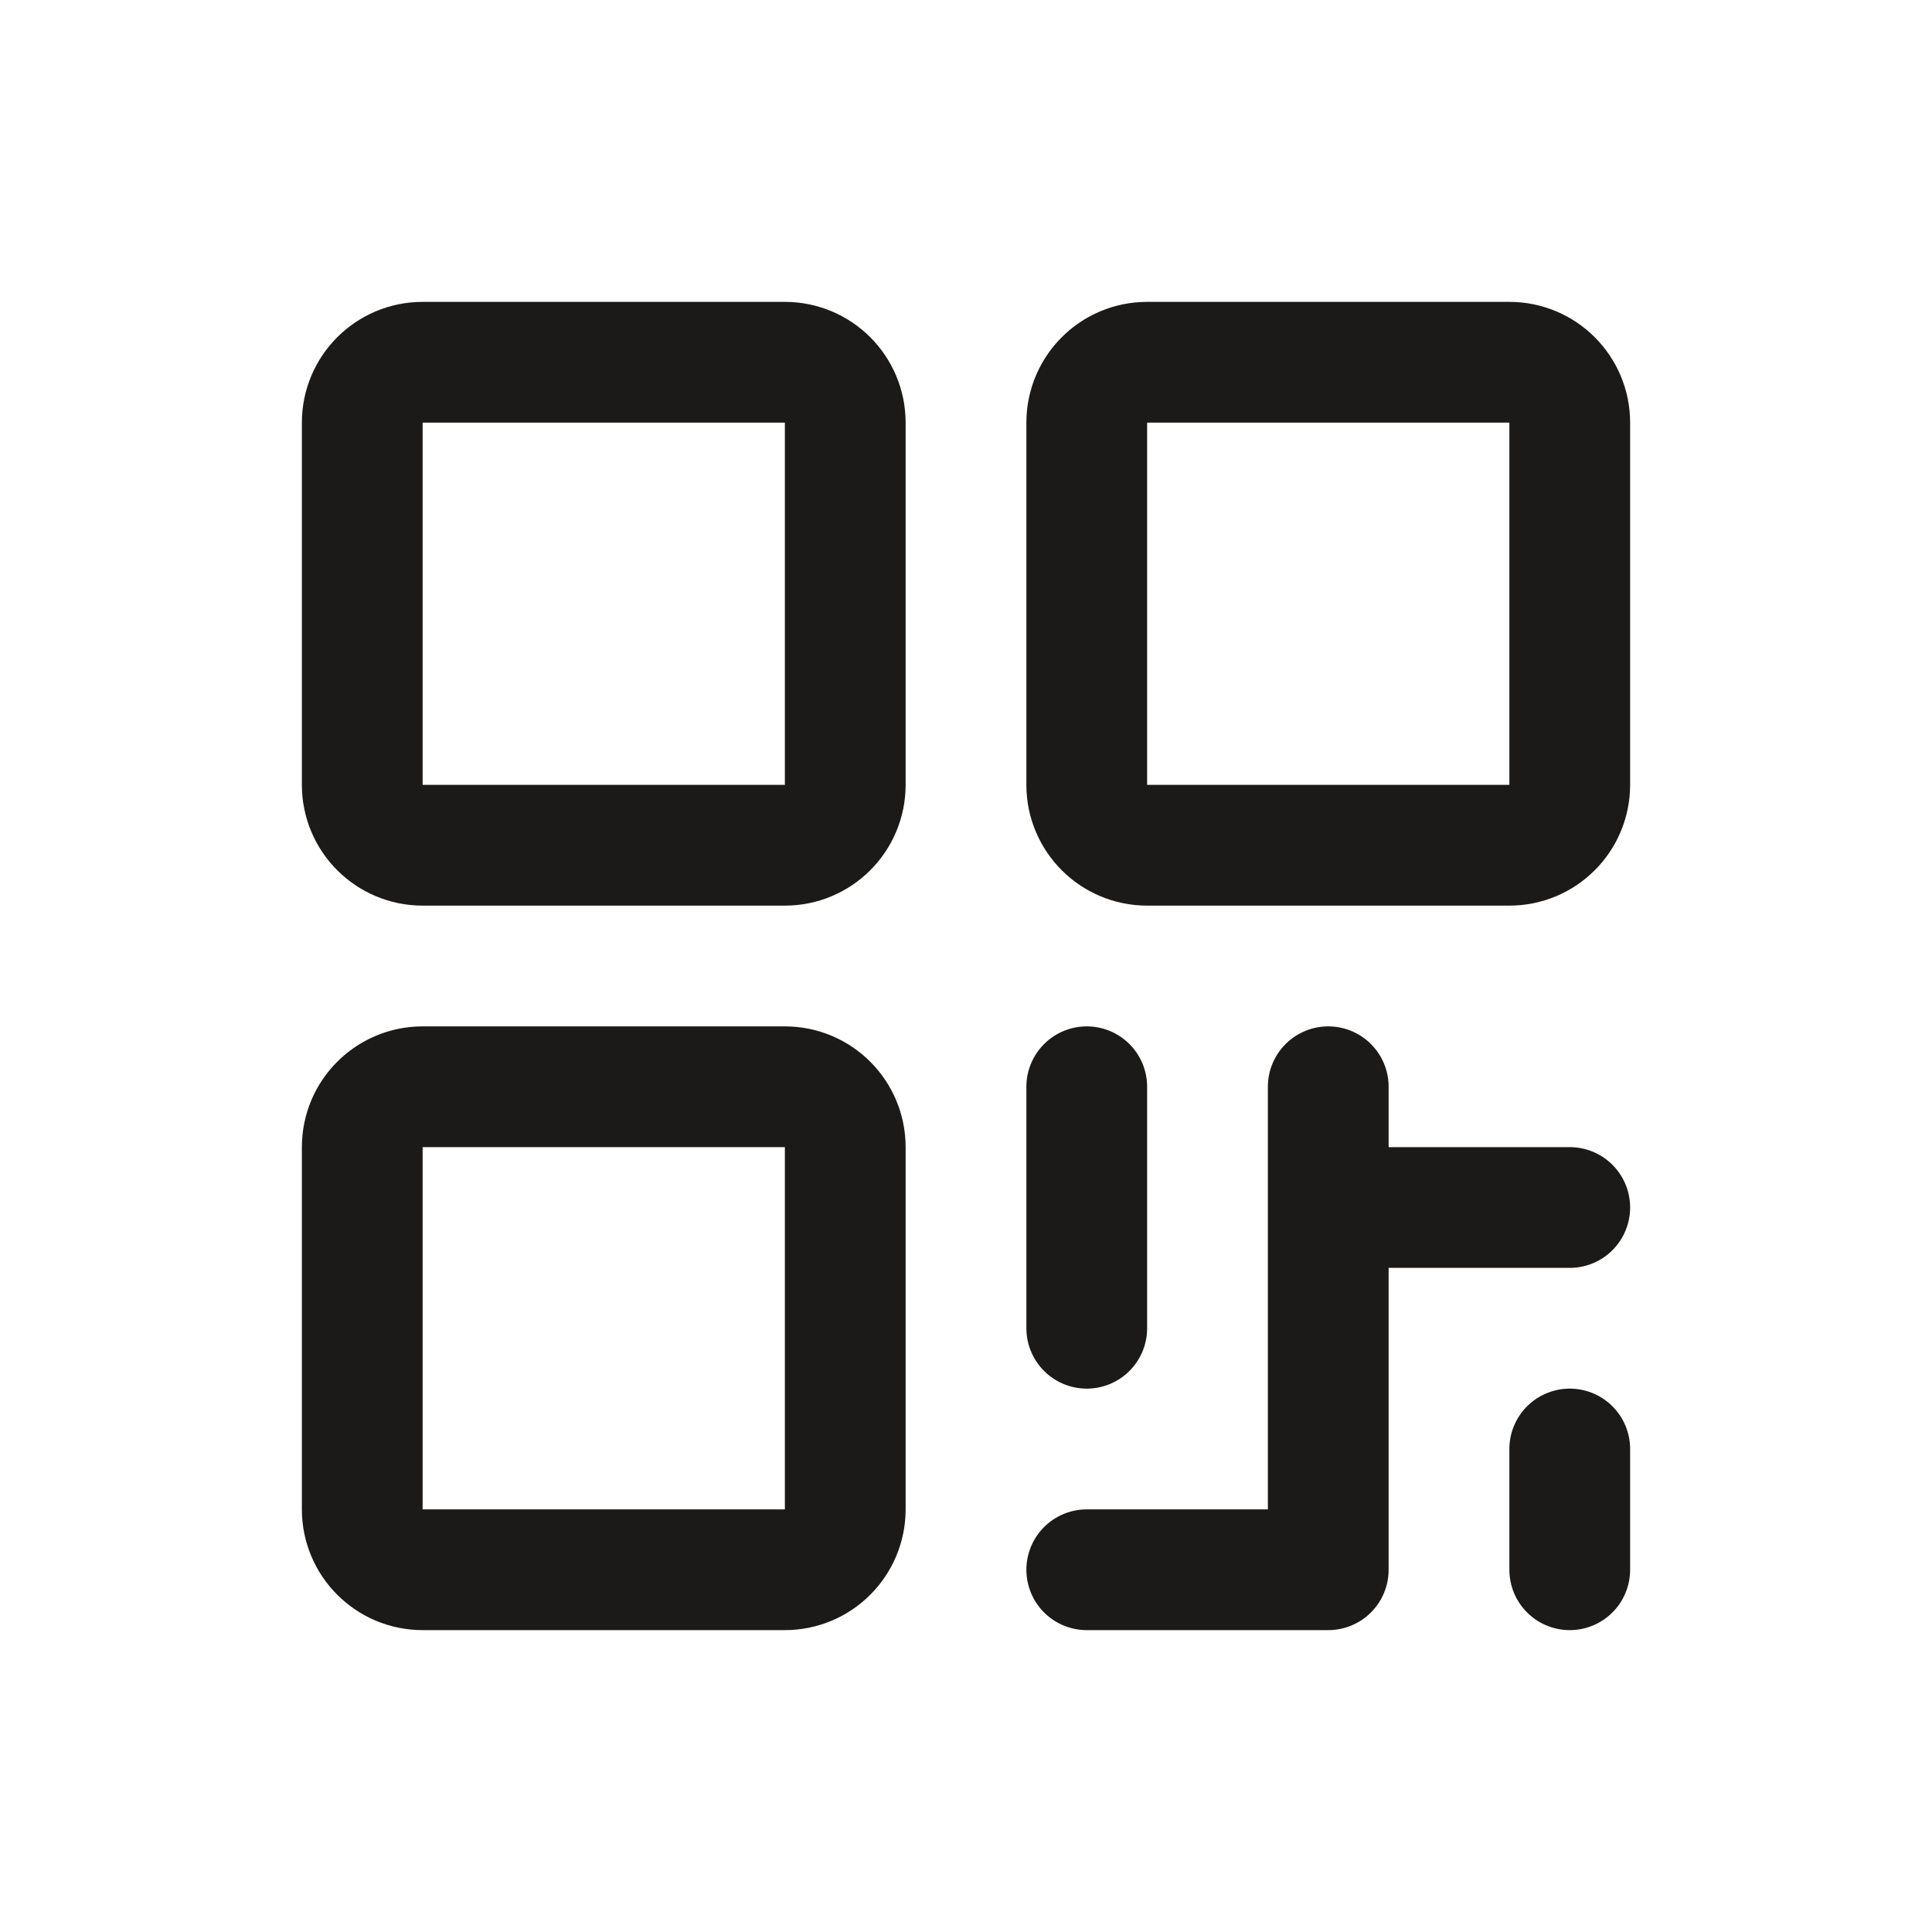
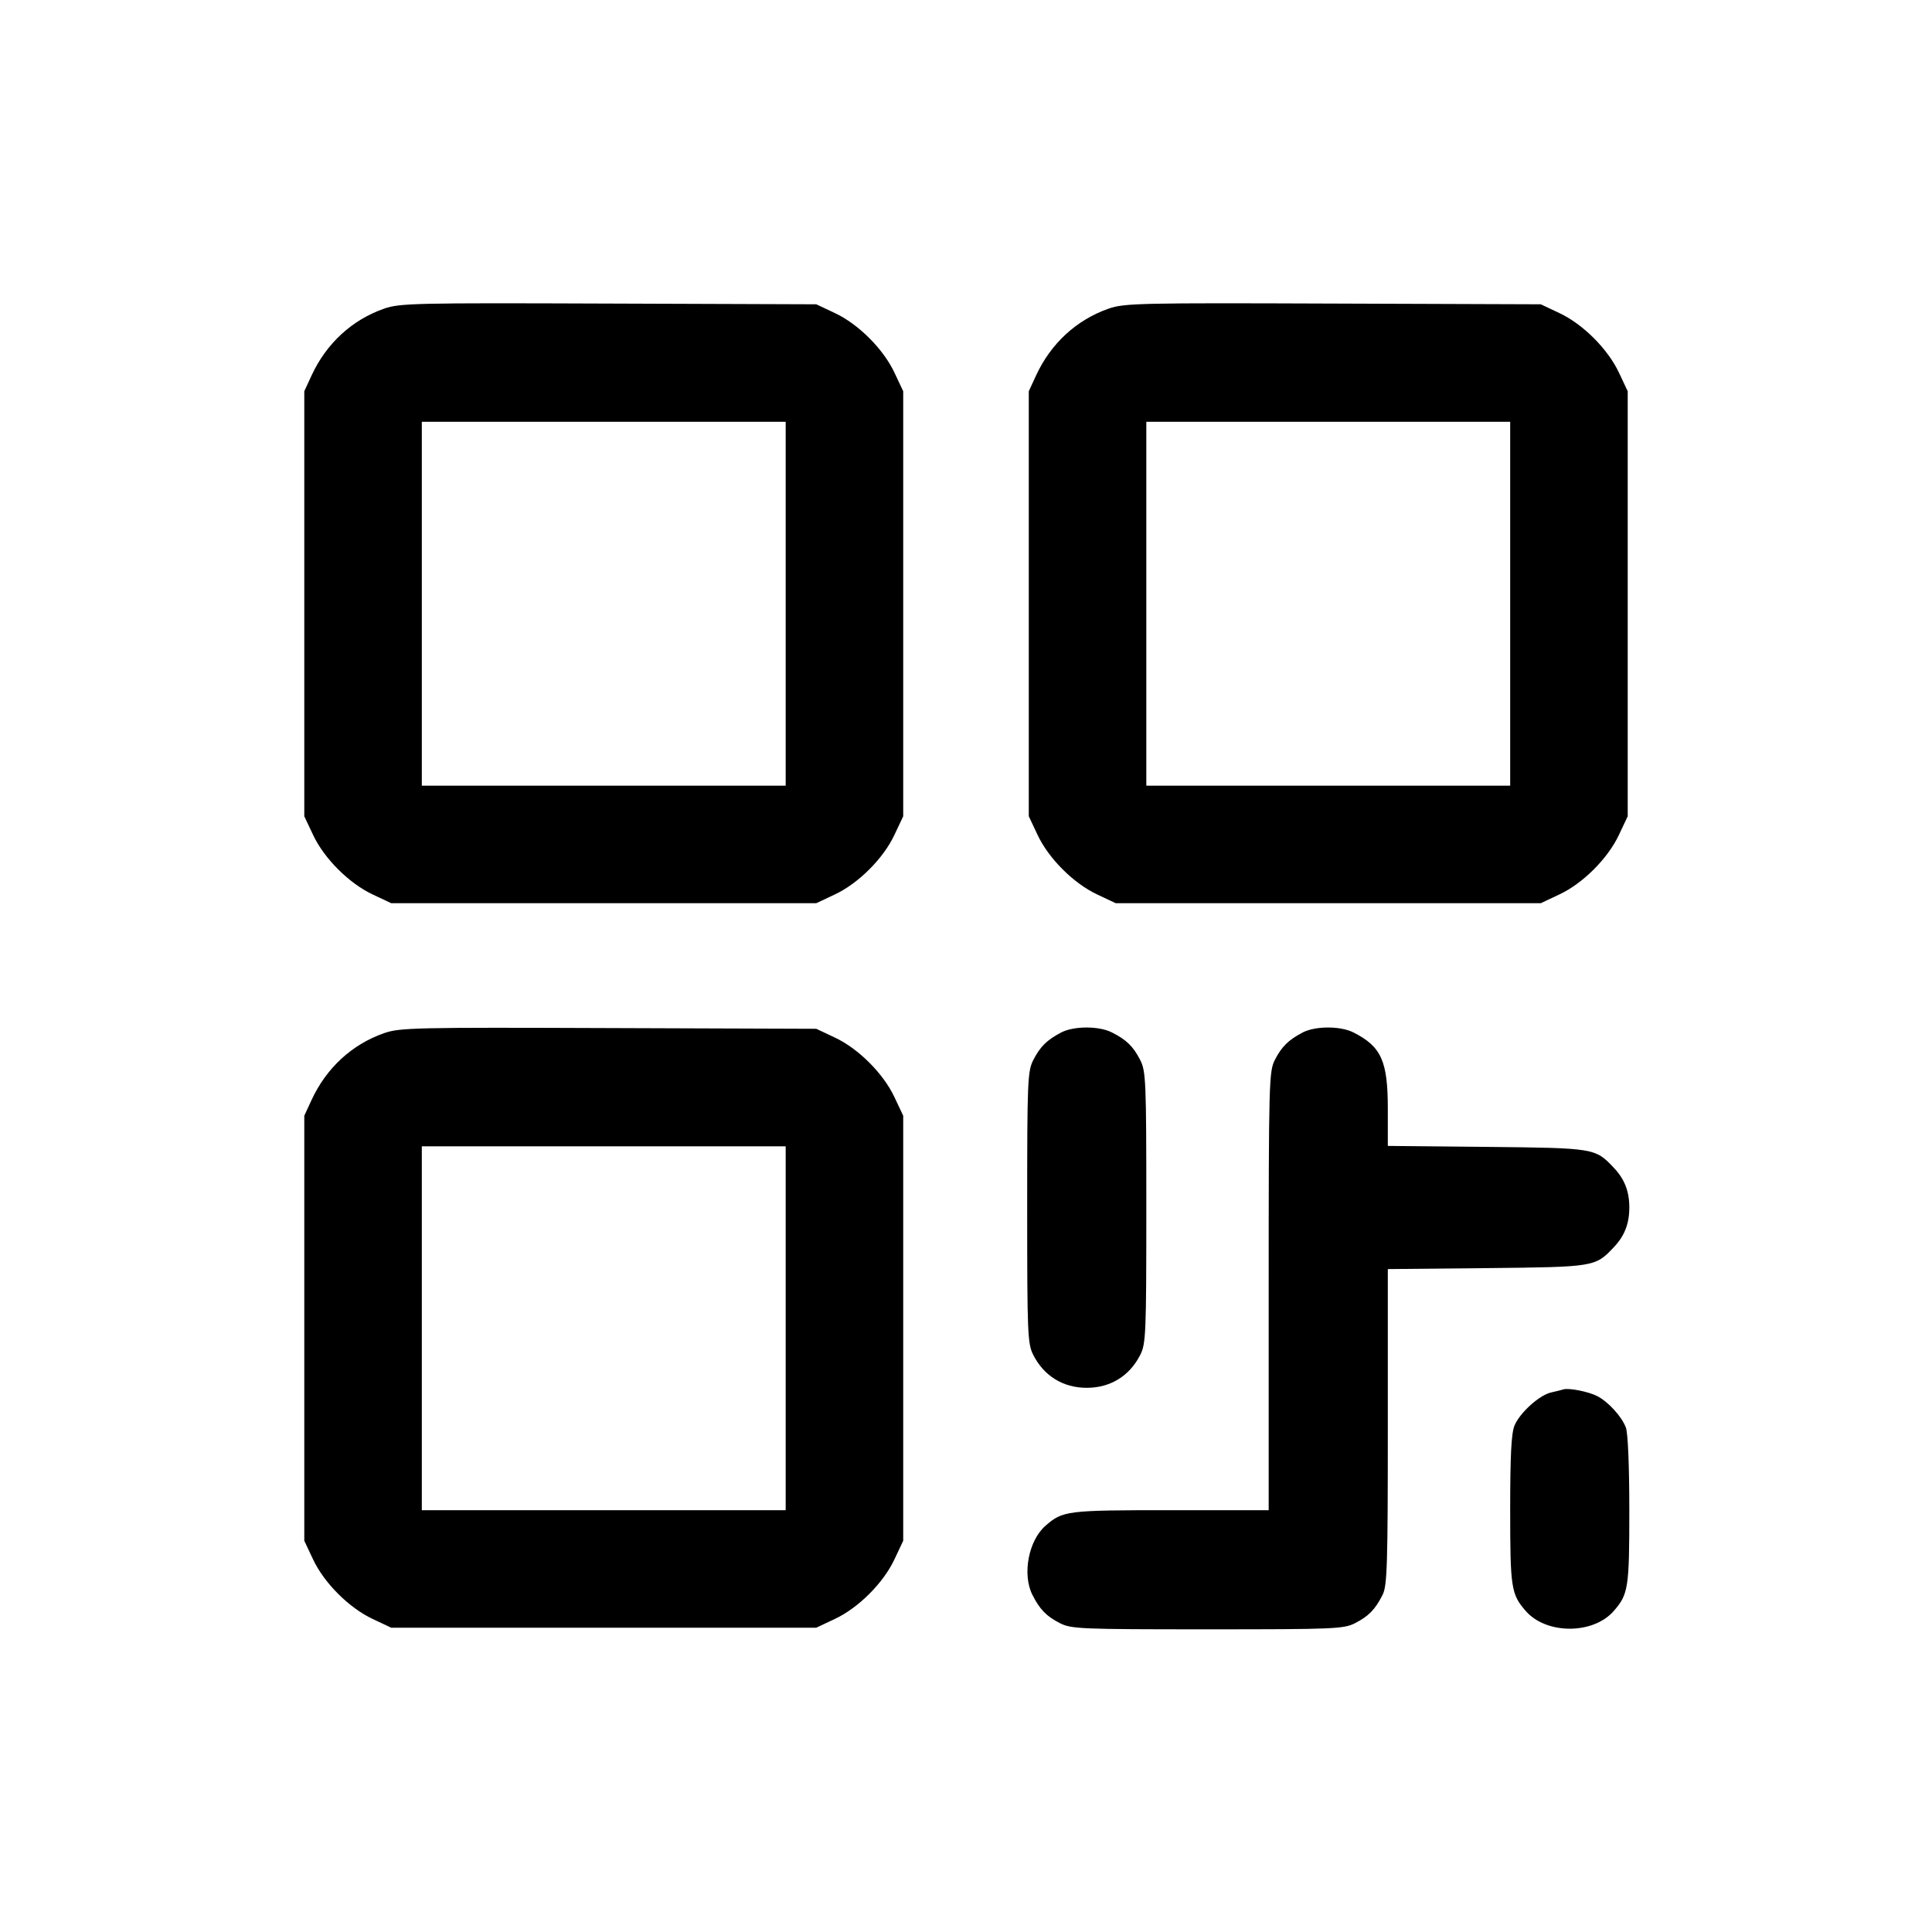
<svg xmlns="http://www.w3.org/2000/svg" xml:space="preserve" fill="none" viewBox="0 0 24 24">
-   <path stroke="#1B1A19" stroke-linecap="round" stroke-linejoin="round" stroke-width="1.5" d="M9.75 4.5h-4.5a.75.75 0 0 0-.75.75v4.5c0 .414.336.75.75.75h4.5a.75.75 0 0 0 .75-.75v-4.5a.75.75 0 0 0-.75-.75m0 9h-4.5a.75.75 0 0 0-.75.75v4.5c0 .414.336.75.75.75h4.5a.75.75 0 0 0 .75-.75v-4.5a.75.75 0 0 0-.75-.75m9-9h-4.5a.75.75 0 0 0-.75.75v4.5c0 .414.336.75.75.75h4.5a.75.75 0 0 0 .75-.75v-4.5a.75.75 0 0 0-.75-.75m-5.25 9v3m0 3h3v-6m0 1.5h3m0 3v1.5" />
+   <path d="M4.772 3.834 C 4.373 3.973,4.054 4.267,3.871 4.663 L 3.780 4.860 3.780 7.500 L 3.780 10.140 3.888 10.369 C 4.025 10.663,4.337 10.975,4.631 11.112 L 4.860 11.220 7.500 11.220 L 10.140 11.220 10.369 11.112 C 10.663 10.975,10.975 10.663,11.112 10.369 L 11.220 10.140 11.220 7.500 L 11.220 4.860 11.112 4.631 C 10.975 4.337,10.663 4.025,10.369 3.888 L 10.140 3.780 7.560 3.771 C 5.159 3.762,4.966 3.766,4.772 3.834 M13.772 3.834 C 13.373 3.973,13.054 4.267,12.871 4.663 L 12.780 4.860 12.780 7.500 L 12.780 10.140 12.888 10.369 C 13.025 10.663,13.337 10.975,13.631 11.112 L 13.860 11.220 16.500 11.220 L 19.140 11.220 19.369 11.112 C 19.663 10.975,19.975 10.663,20.112 10.369 L 20.220 10.140 20.220 7.500 L 20.220 4.860 20.112 4.631 C 19.975 4.337,19.663 4.025,19.369 3.888 L 19.140 3.780 16.560 3.771 C 14.159 3.762,13.966 3.766,13.772 3.834 M9.760 7.500 L 9.760 9.760 7.500 9.760 L 5.240 9.760 5.240 7.500 L 5.240 5.240 7.500 5.240 L 9.760 5.240 9.760 7.500 M18.760 7.500 L 18.760 9.760 16.500 9.760 L 14.240 9.760 14.240 7.500 L 14.240 5.240 16.500 5.240 L 18.760 5.240 18.760 7.500 M4.772 12.834 C 4.373 12.973,4.054 13.267,3.871 13.663 L 3.780 13.860 3.780 16.500 L 3.780 19.140 3.888 19.369 C 4.025 19.663,4.337 19.975,4.631 20.112 L 4.860 20.220 7.500 20.220 L 10.140 20.220 10.369 20.112 C 10.663 19.975,10.975 19.663,11.112 19.369 L 11.220 19.140 11.220 16.500 L 11.220 13.860 11.112 13.631 C 10.975 13.337,10.663 13.025,10.369 12.888 L 10.140 12.780 7.560 12.771 C 5.159 12.762,4.966 12.766,4.772 12.834 M13.180 12.827 C 13.004 12.920,12.921 13.002,12.836 13.168 C 12.765 13.307,12.760 13.427,12.760 15.000 C 12.760 16.573,12.765 16.693,12.836 16.832 C 12.969 17.094,13.208 17.240,13.500 17.240 C 13.792 17.240,14.031 17.094,14.164 16.832 C 14.235 16.693,14.240 16.573,14.240 15.000 C 14.240 13.427,14.235 13.307,14.164 13.168 C 14.078 12.999,13.994 12.917,13.812 12.825 C 13.650 12.743,13.337 12.744,13.180 12.827 M16.180 12.827 C 16.004 12.920,15.921 13.002,15.836 13.168 C 15.764 13.310,15.760 13.447,15.760 16.038 L 15.760 18.760 14.538 18.760 C 13.249 18.760,13.201 18.766,12.986 18.955 C 12.776 19.139,12.697 19.559,12.825 19.812 C 12.917 19.994,12.999 20.078,13.168 20.164 C 13.307 20.235,13.427 20.240,15.000 20.240 C 16.573 20.240,16.693 20.235,16.832 20.164 C 17.001 20.078,17.083 19.994,17.175 19.812 C 17.232 19.699,17.240 19.452,17.240 17.725 L 17.240 15.765 18.470 15.753 C 19.812 15.739,19.816 15.738,20.047 15.494 C 20.181 15.353,20.240 15.201,20.240 15.000 C 20.240 14.799,20.181 14.647,20.047 14.506 C 19.816 14.262,19.812 14.261,18.470 14.247 L 17.240 14.235 17.240 13.776 C 17.240 13.180,17.160 13.001,16.812 12.825 C 16.650 12.743,16.337 12.744,16.180 12.827 M9.760 16.500 L 9.760 18.760 7.500 18.760 L 5.240 18.760 5.240 16.500 L 5.240 14.240 7.500 14.240 L 9.760 14.240 9.760 16.500 M19.420 17.260 C 19.398 17.267,19.331 17.284,19.271 17.297 C 19.124 17.329,18.881 17.548,18.814 17.708 C 18.774 17.804,18.760 18.076,18.760 18.761 C 18.760 19.727,18.772 19.806,18.955 20.014 C 19.210 20.305,19.790 20.305,20.045 20.014 C 20.228 19.806,20.240 19.727,20.240 18.765 C 20.240 18.212,20.223 17.800,20.197 17.733 C 20.146 17.597,19.977 17.412,19.840 17.342 C 19.732 17.287,19.485 17.238,19.420 17.260 " stroke="none" fill-rule="evenodd" fill="black" />
</svg>
